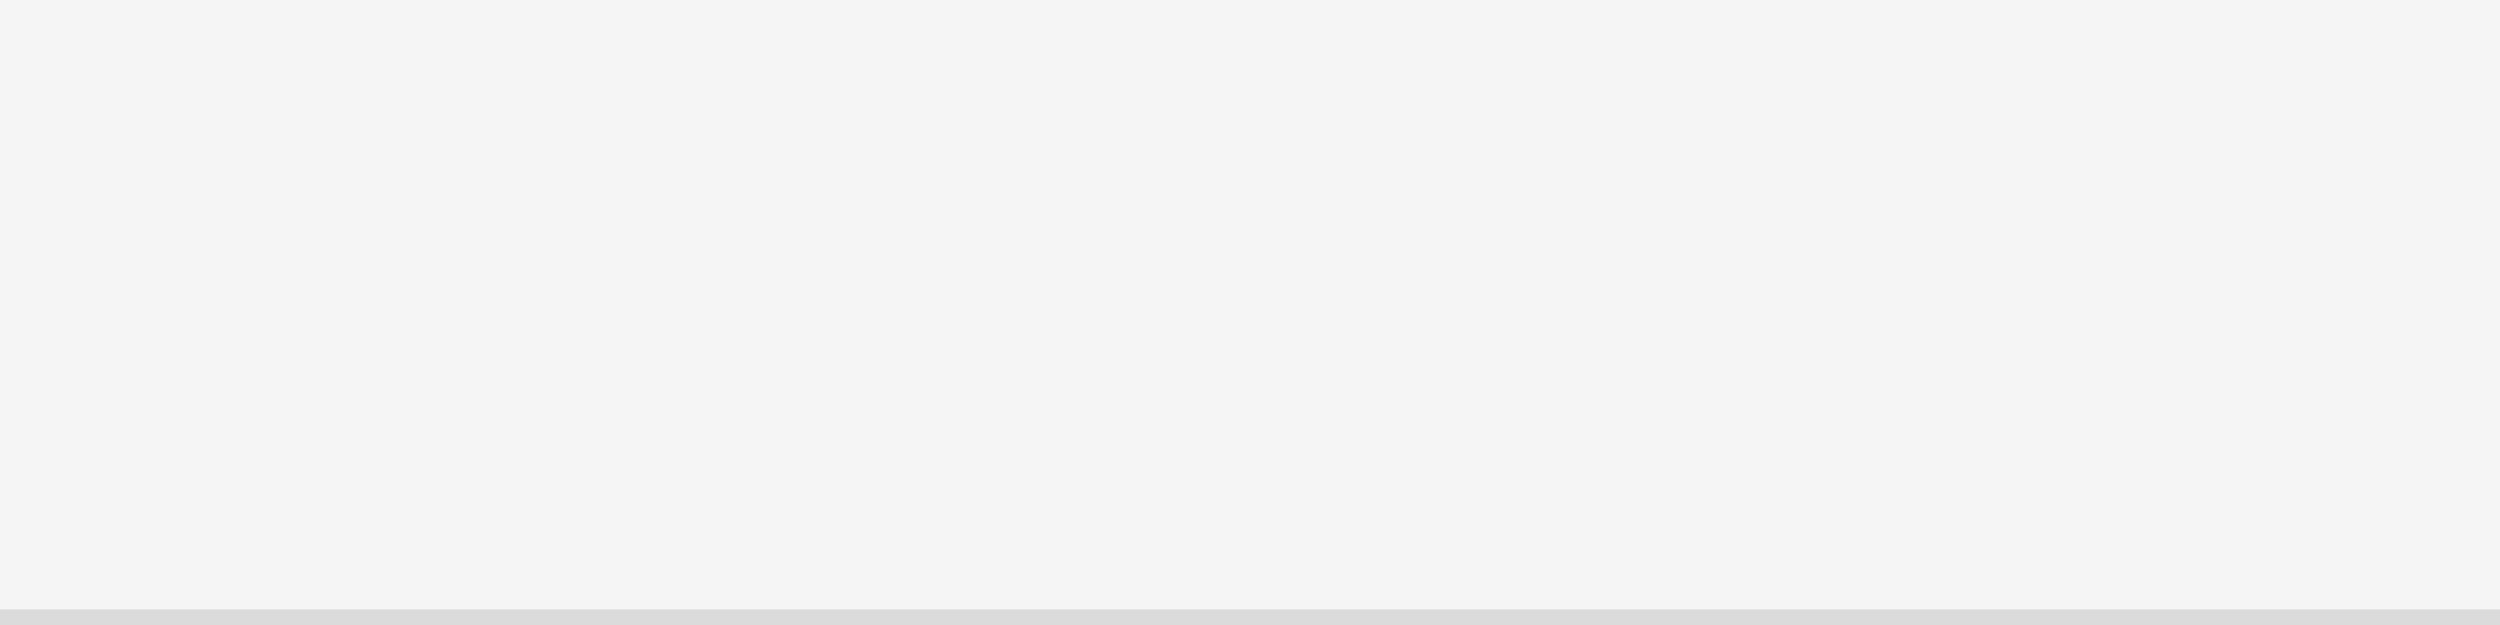
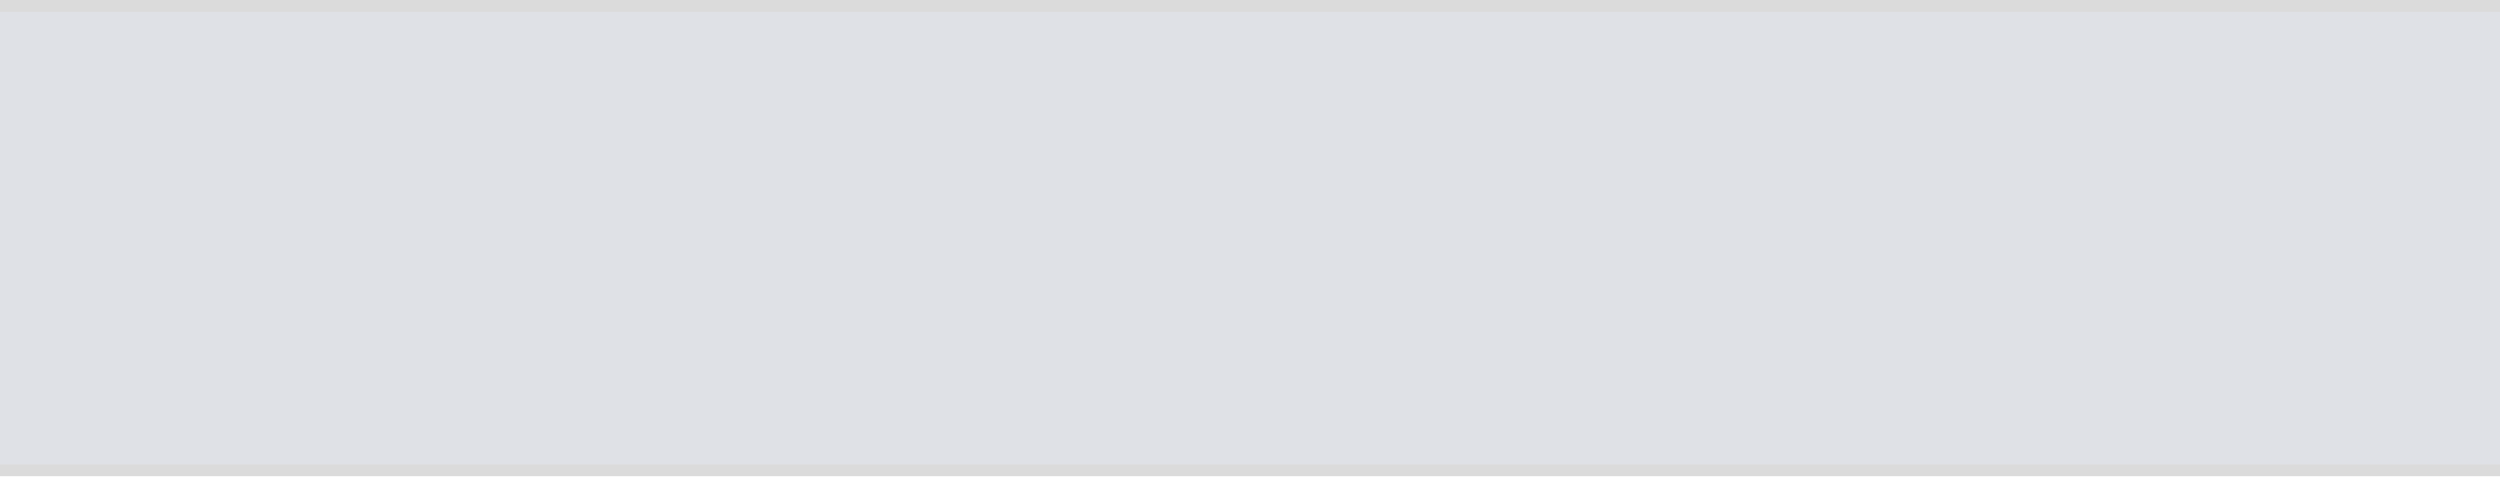
- <svg xmlns="http://www.w3.org/2000/svg" version="1.1" width="160px" height="40px">
-   <g transform="matrix(1 0 0 1 -426 -283 )">
-     <path d="M 426 283  L 586 283  L 586 322  L 426 322  L 426 283  Z " fill-rule="nonzero" fill="#f5f5f5" stroke="none" />
-     <path d="M 586 322.5  L 426 322.5  " stroke-width="1" stroke="#999999" fill="none" stroke-opacity="0.349" />
+ <svg xmlns="http://www.w3.org/2000/svg" version="1.1" width="210px" height="40px">
+   <g transform="matrix(1 0 0 1 -586 -203 )">
+     <path d="M 586 204  L 796 204  L 796 242  L 586 242  L 586 204  Z " fill-rule="nonzero" fill="#dfe1e6" stroke="none" />
+     <path d="M 586 203.5  L 796 203.5  M 796 242.5  L 586 242.5  " stroke-width="1" stroke="#999999" fill="none" stroke-opacity="0.349" />
  </g>
</svg>
